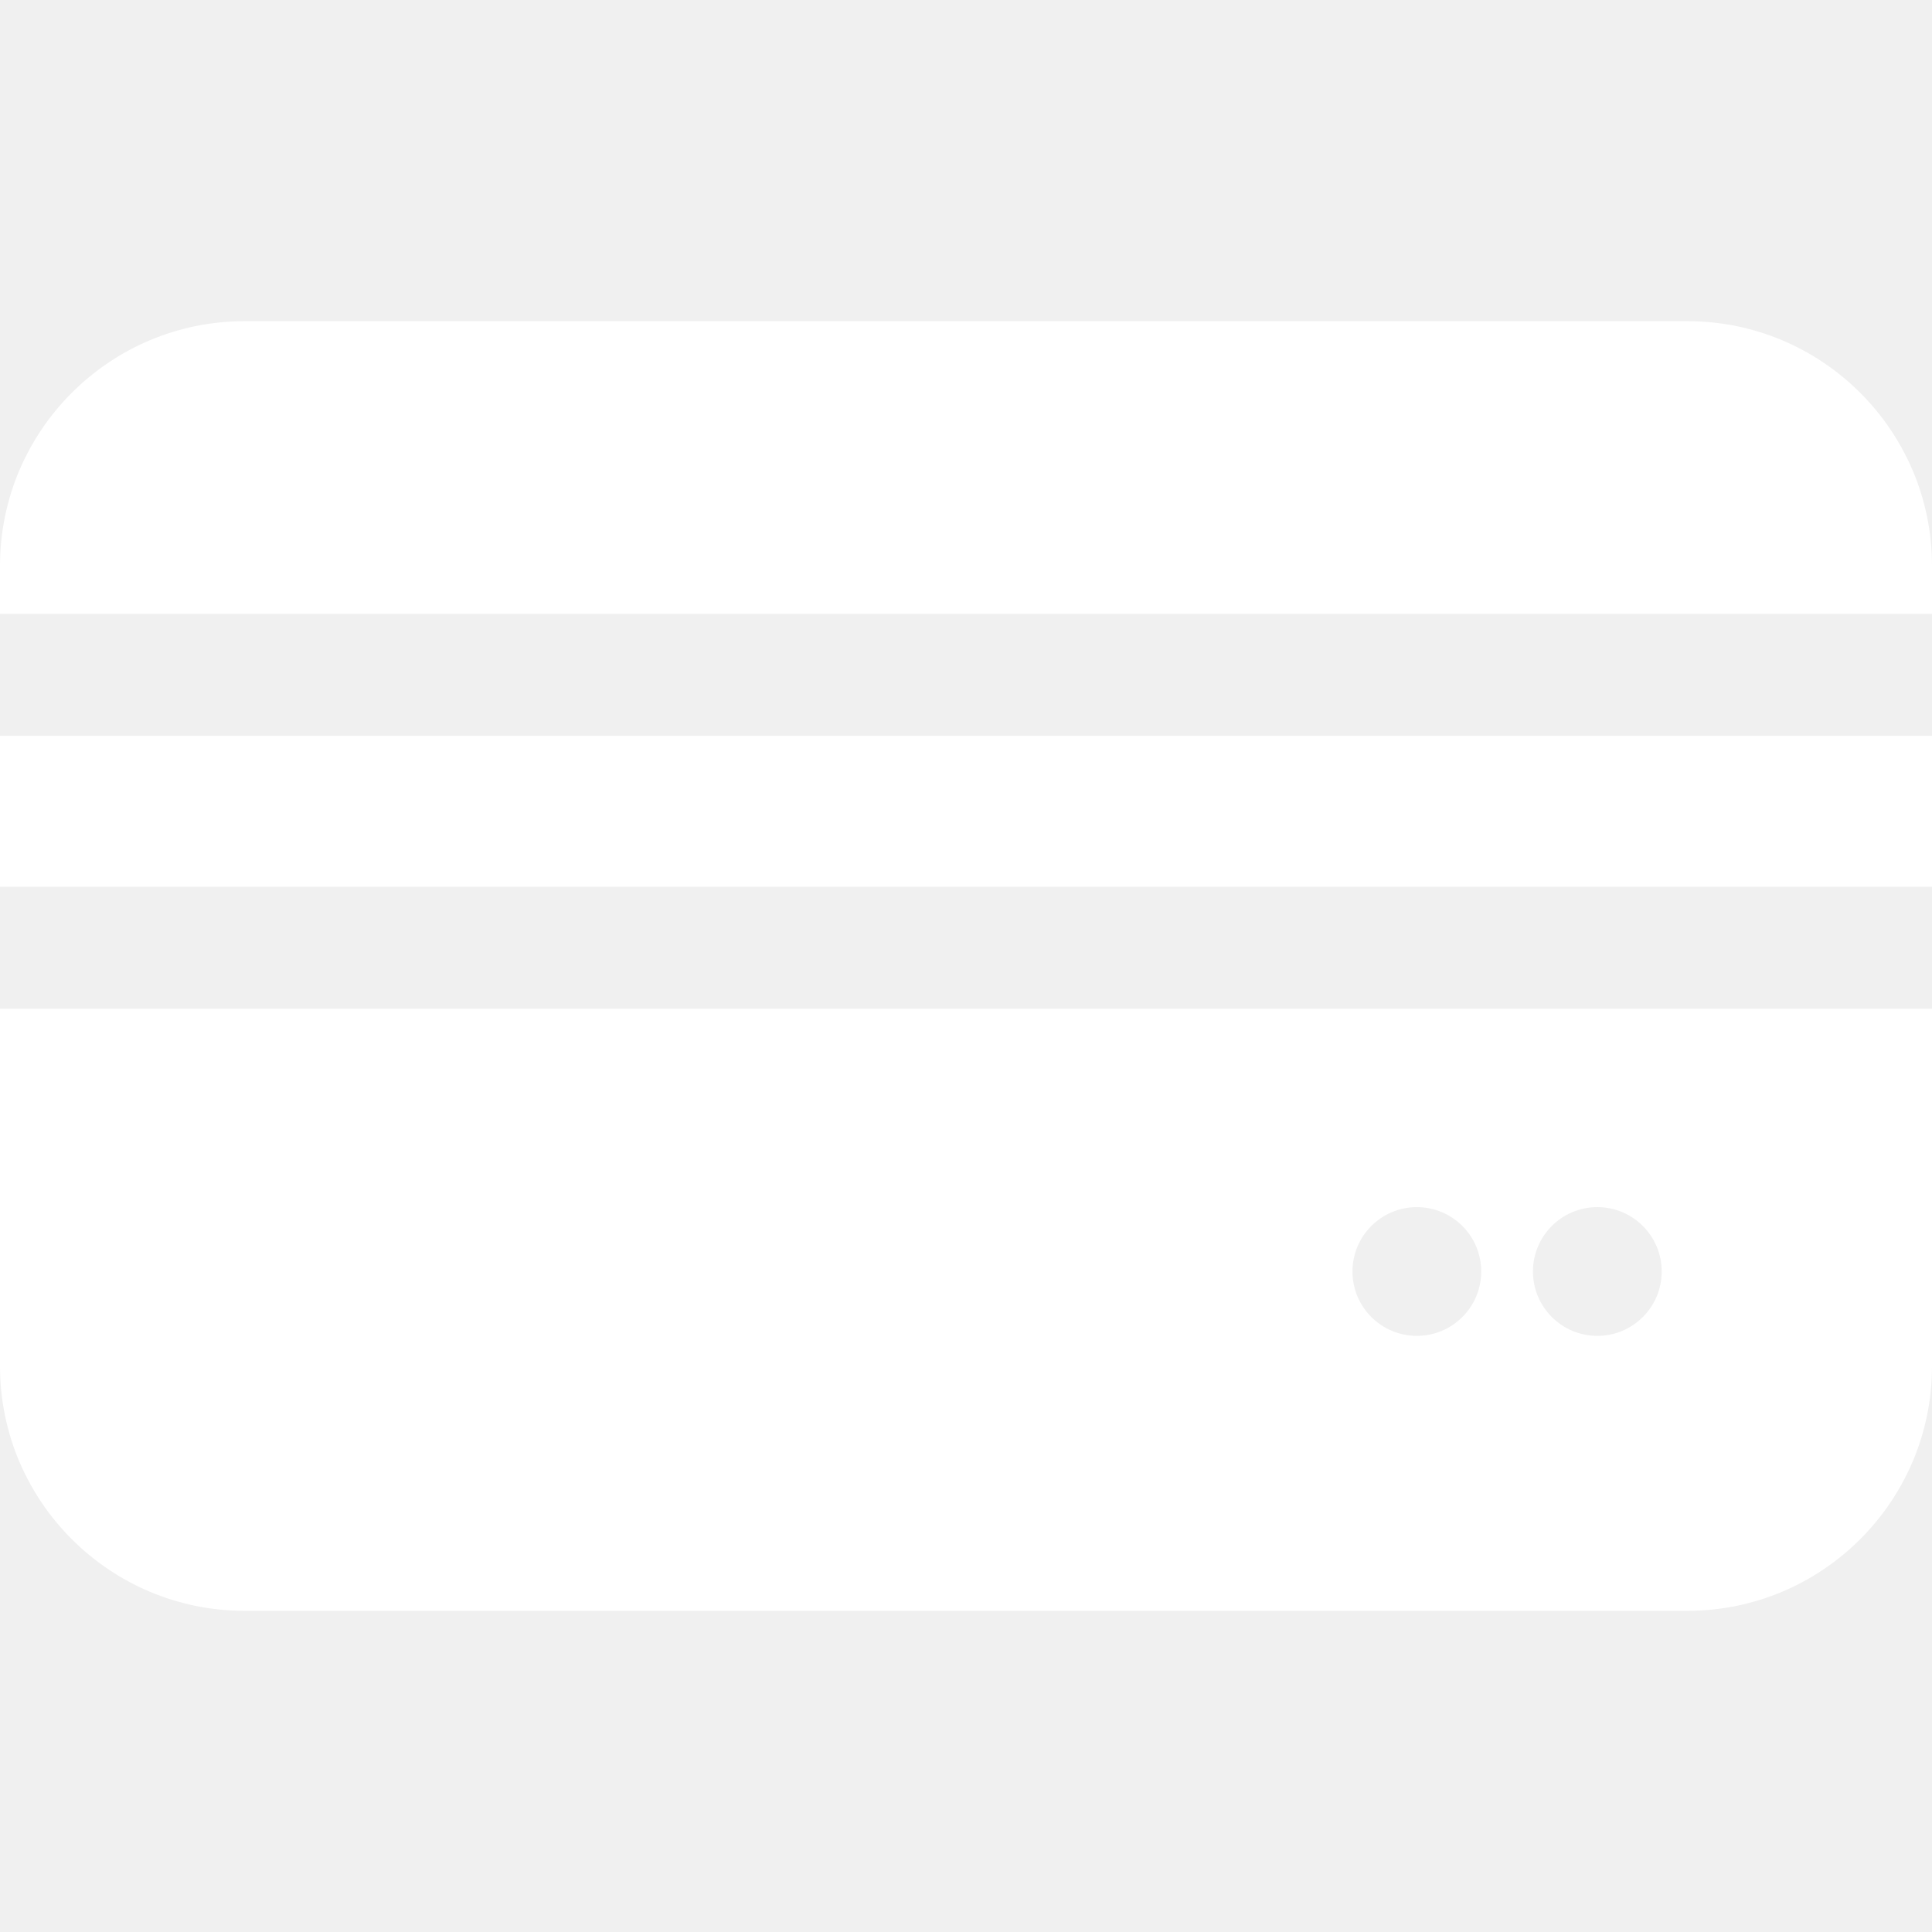
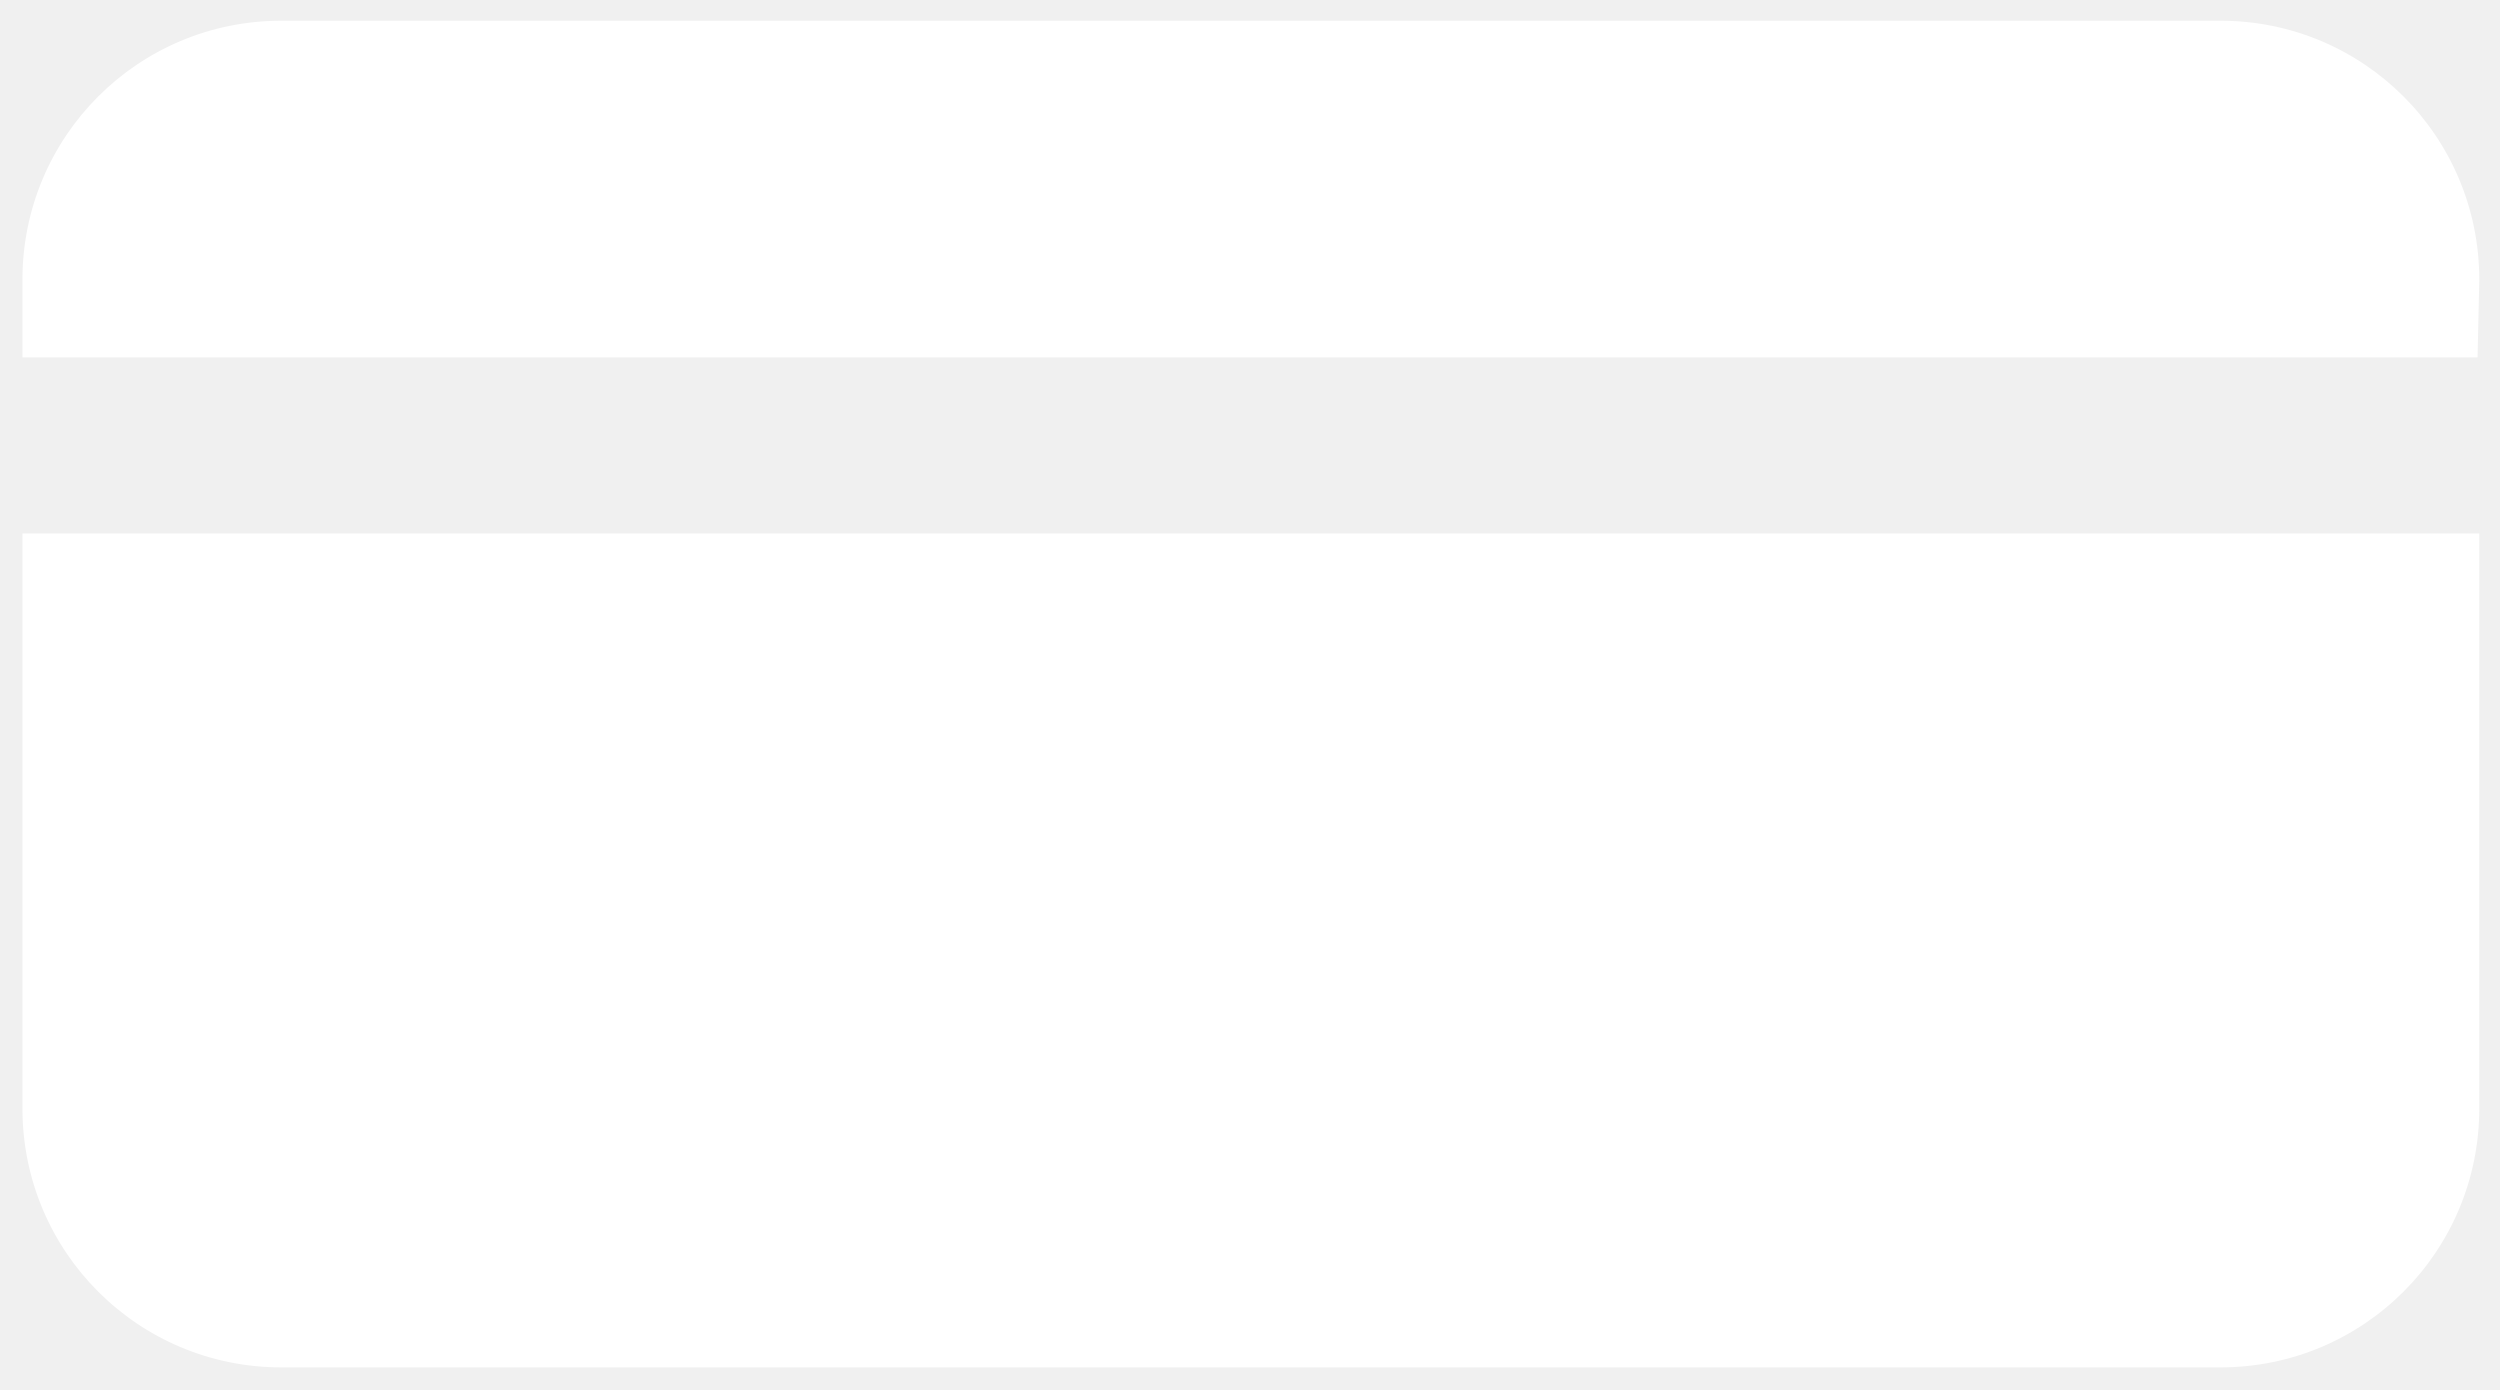
- <svg xmlns="http://www.w3.org/2000/svg" id="Layer_1" enable-background="new 0 0 506.622 506.622" height="512px" viewBox="0 0 506.622 506.622" width="512px">
-   <g>
-     <path d="m506.622 160.969v-12.622c0-35.357-28.766-64.123-64.123-64.123h-378.376c-35.357 0-64.123 28.766-64.123 64.123v12.622z" data-original="#000000" class="active-path" data-old_color="#000000" fill="#FFFFFF" />
-     <path d="m0 192.969h506.622v39.557h-506.622z" data-original="#000000" class="active-path" data-old_color="#000000" fill="#FFFFFF" />
-     <path d="m0 264.526v93.749c0 35.357 28.766 64.123 64.123 64.123h378.376c35.357 0 64.123-28.766 64.123-64.123v-93.749zm371.535 85.774c-9.323 0-16.88-7.558-16.88-16.88 0-9.323 7.557-16.88 16.88-16.88s16.88 7.557 16.88 16.88-7.557 16.88-16.88 16.88zm47.327 0c-9.323 0-16.88-7.558-16.88-16.88 0-9.323 7.557-16.88 16.88-16.88s16.88 7.557 16.88 16.88-7.557 16.88-16.88 16.88z" data-original="#000000" class="active-path" data-old_color="#000000" fill="#FFFFFF" />
-   </g>
+ <svg xmlns="http://www.w3.org/2000/svg" id="Layer_2_1_" viewBox="0 0 144.8 80.5">
+   <style>.st0{fill:#fff}</style>
+   <path class="st0" d="M1.3 64.2c0 8.3 6.7 15 15 15h112.3c8.3 0 15-6.7 15-15V30.9H1.3v33.3zM143.6 16.2c0-8.3-6.7-15-15-15H16.3c-8.3 0-15 6.7-15 15v4.5h142.2l.1-4.5z" />
</svg>
